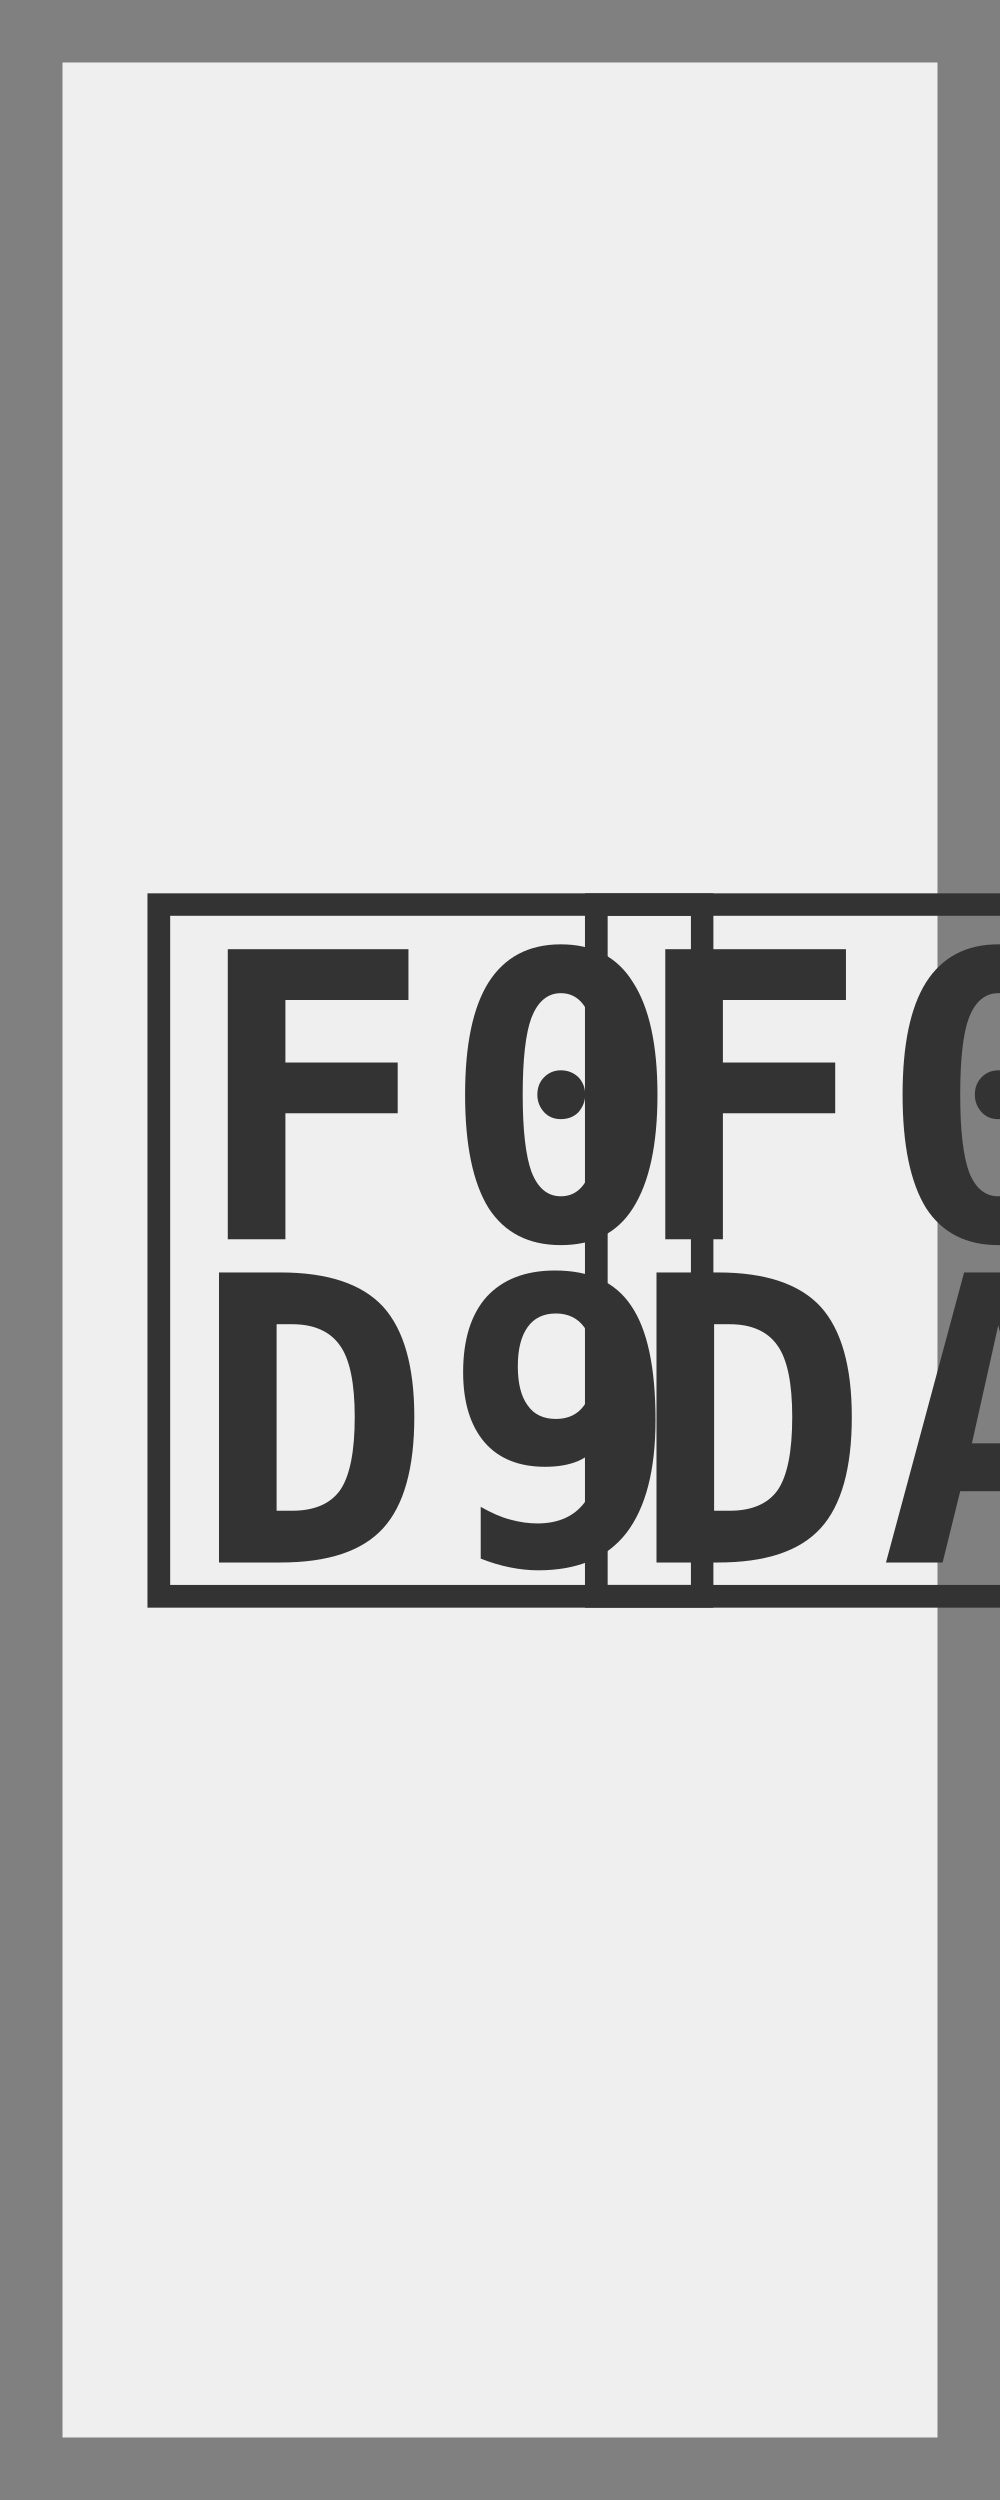
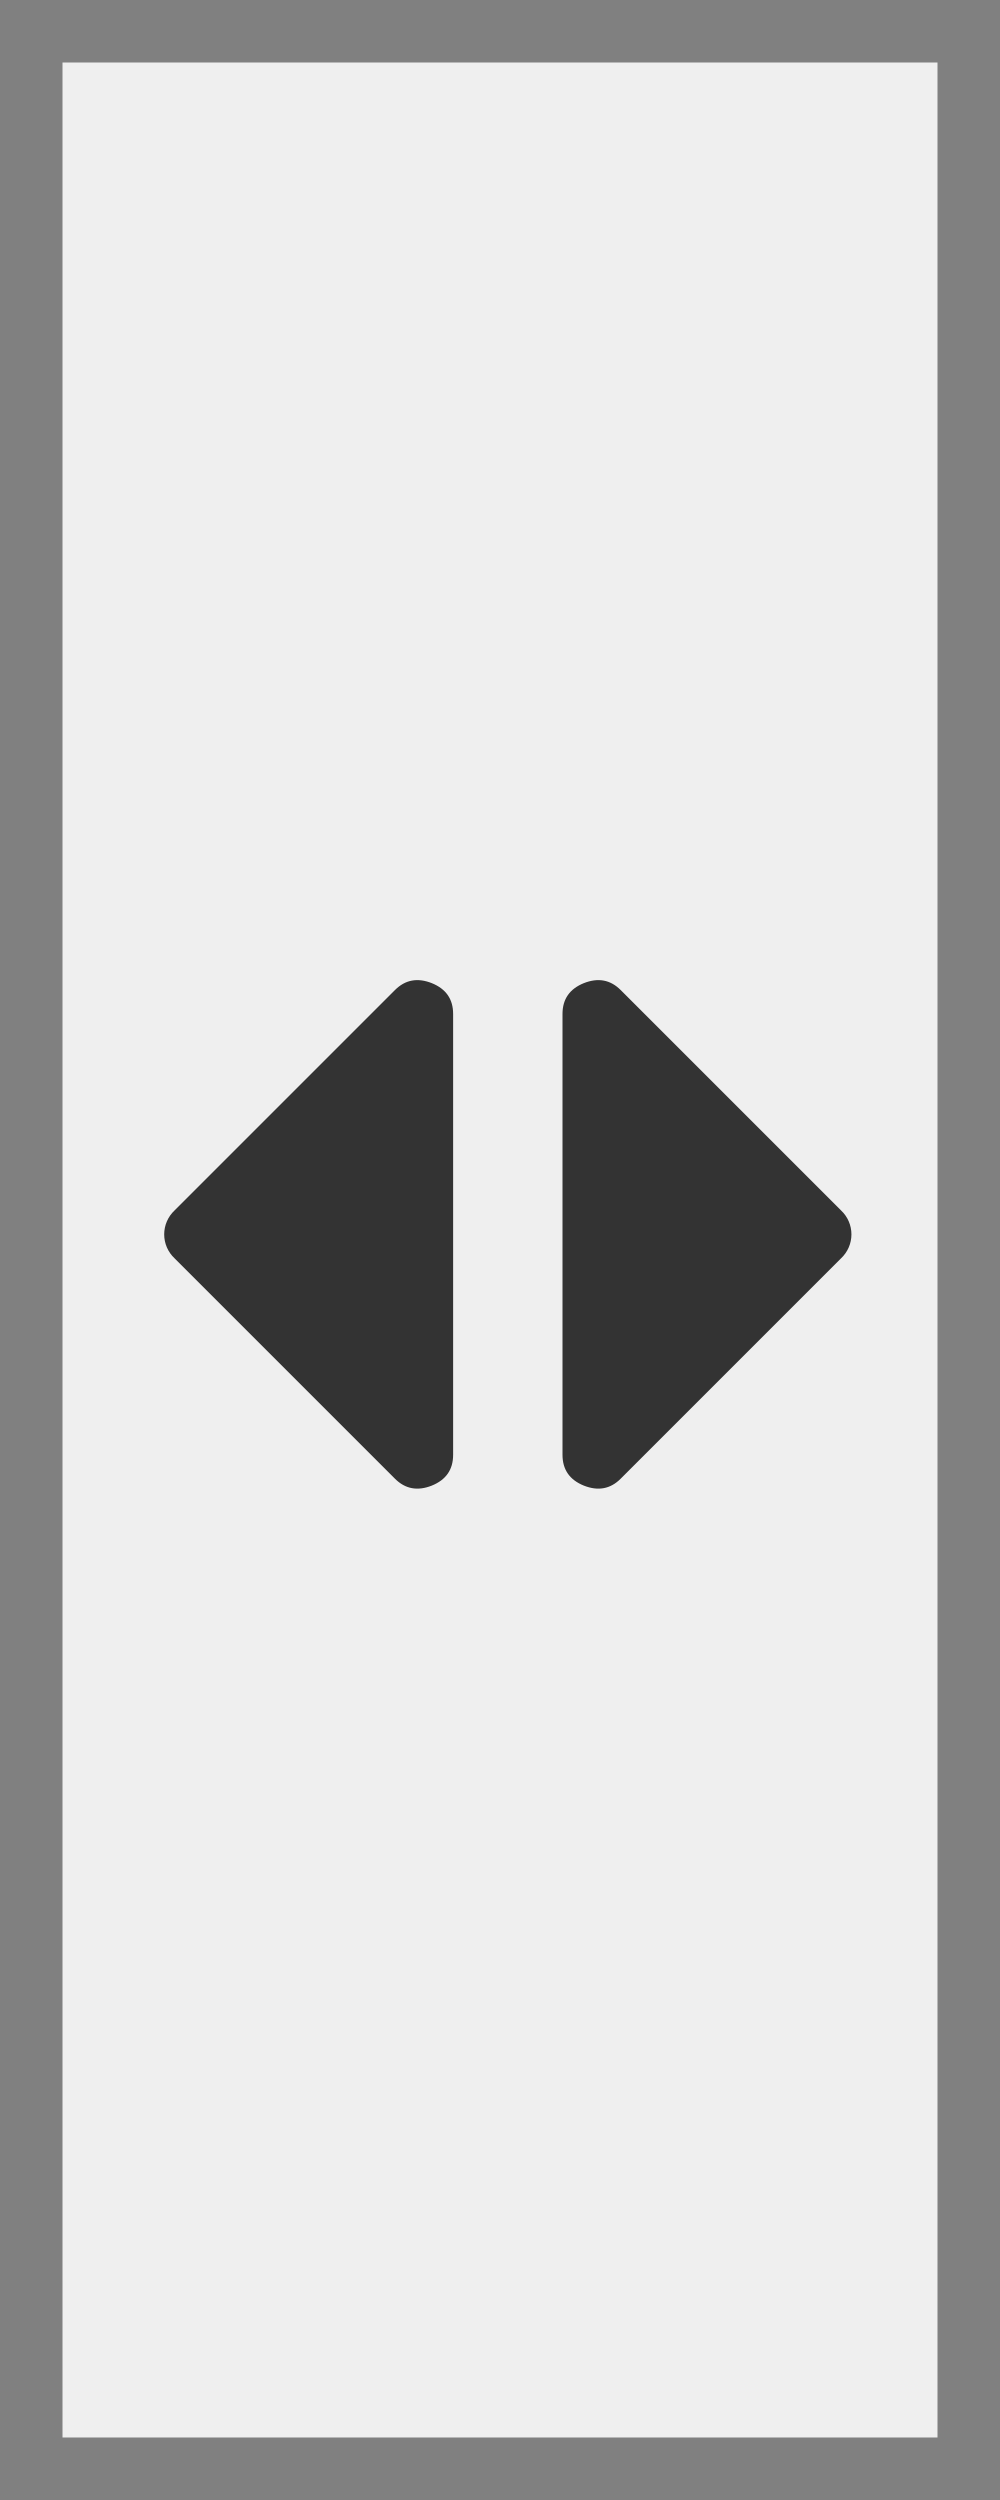
<svg xmlns="http://www.w3.org/2000/svg" width="16" height="40">
  <g fill="none" fill-rule="evenodd">
    <path stroke="gray" fill="#EFEFEF" d="M15.5.5H.5v39h15z" />
-     <g fill="#333" font-family="FontAwesome5ProSolid, Font Awesome 5 Pro, Font Awesome 5 Free" font-size="14" font-weight="700">
-       <text transform="translate(2 13)">
-         <tspan x="7" y="12"></tspan>
-       </text>
-       <text transform="translate(2 13)">
-         <tspan x="0" y="12"></tspan>
-       </text>
-     </g>
+     <path d="M9 23.277v-7.054c0-.237.114-.401.342-.493.228-.09.424-.054.588.11l3.527 3.527a.525.525 0 0 1 0 .766L9.93 23.66c-.164.164-.36.2-.588.11-.228-.092-.342-.256-.342-.493zM7.25 16.223v7.054c0 .237-.114.401-.342.493-.228.09-.424.054-.588-.11l-3.527-3.527a.525.525 0 0 1 0-.766L6.32 15.84c.164-.164.36-.2.588-.11.228.092.342.256.342.493z" fill="#333" />
  </g>
</svg>
